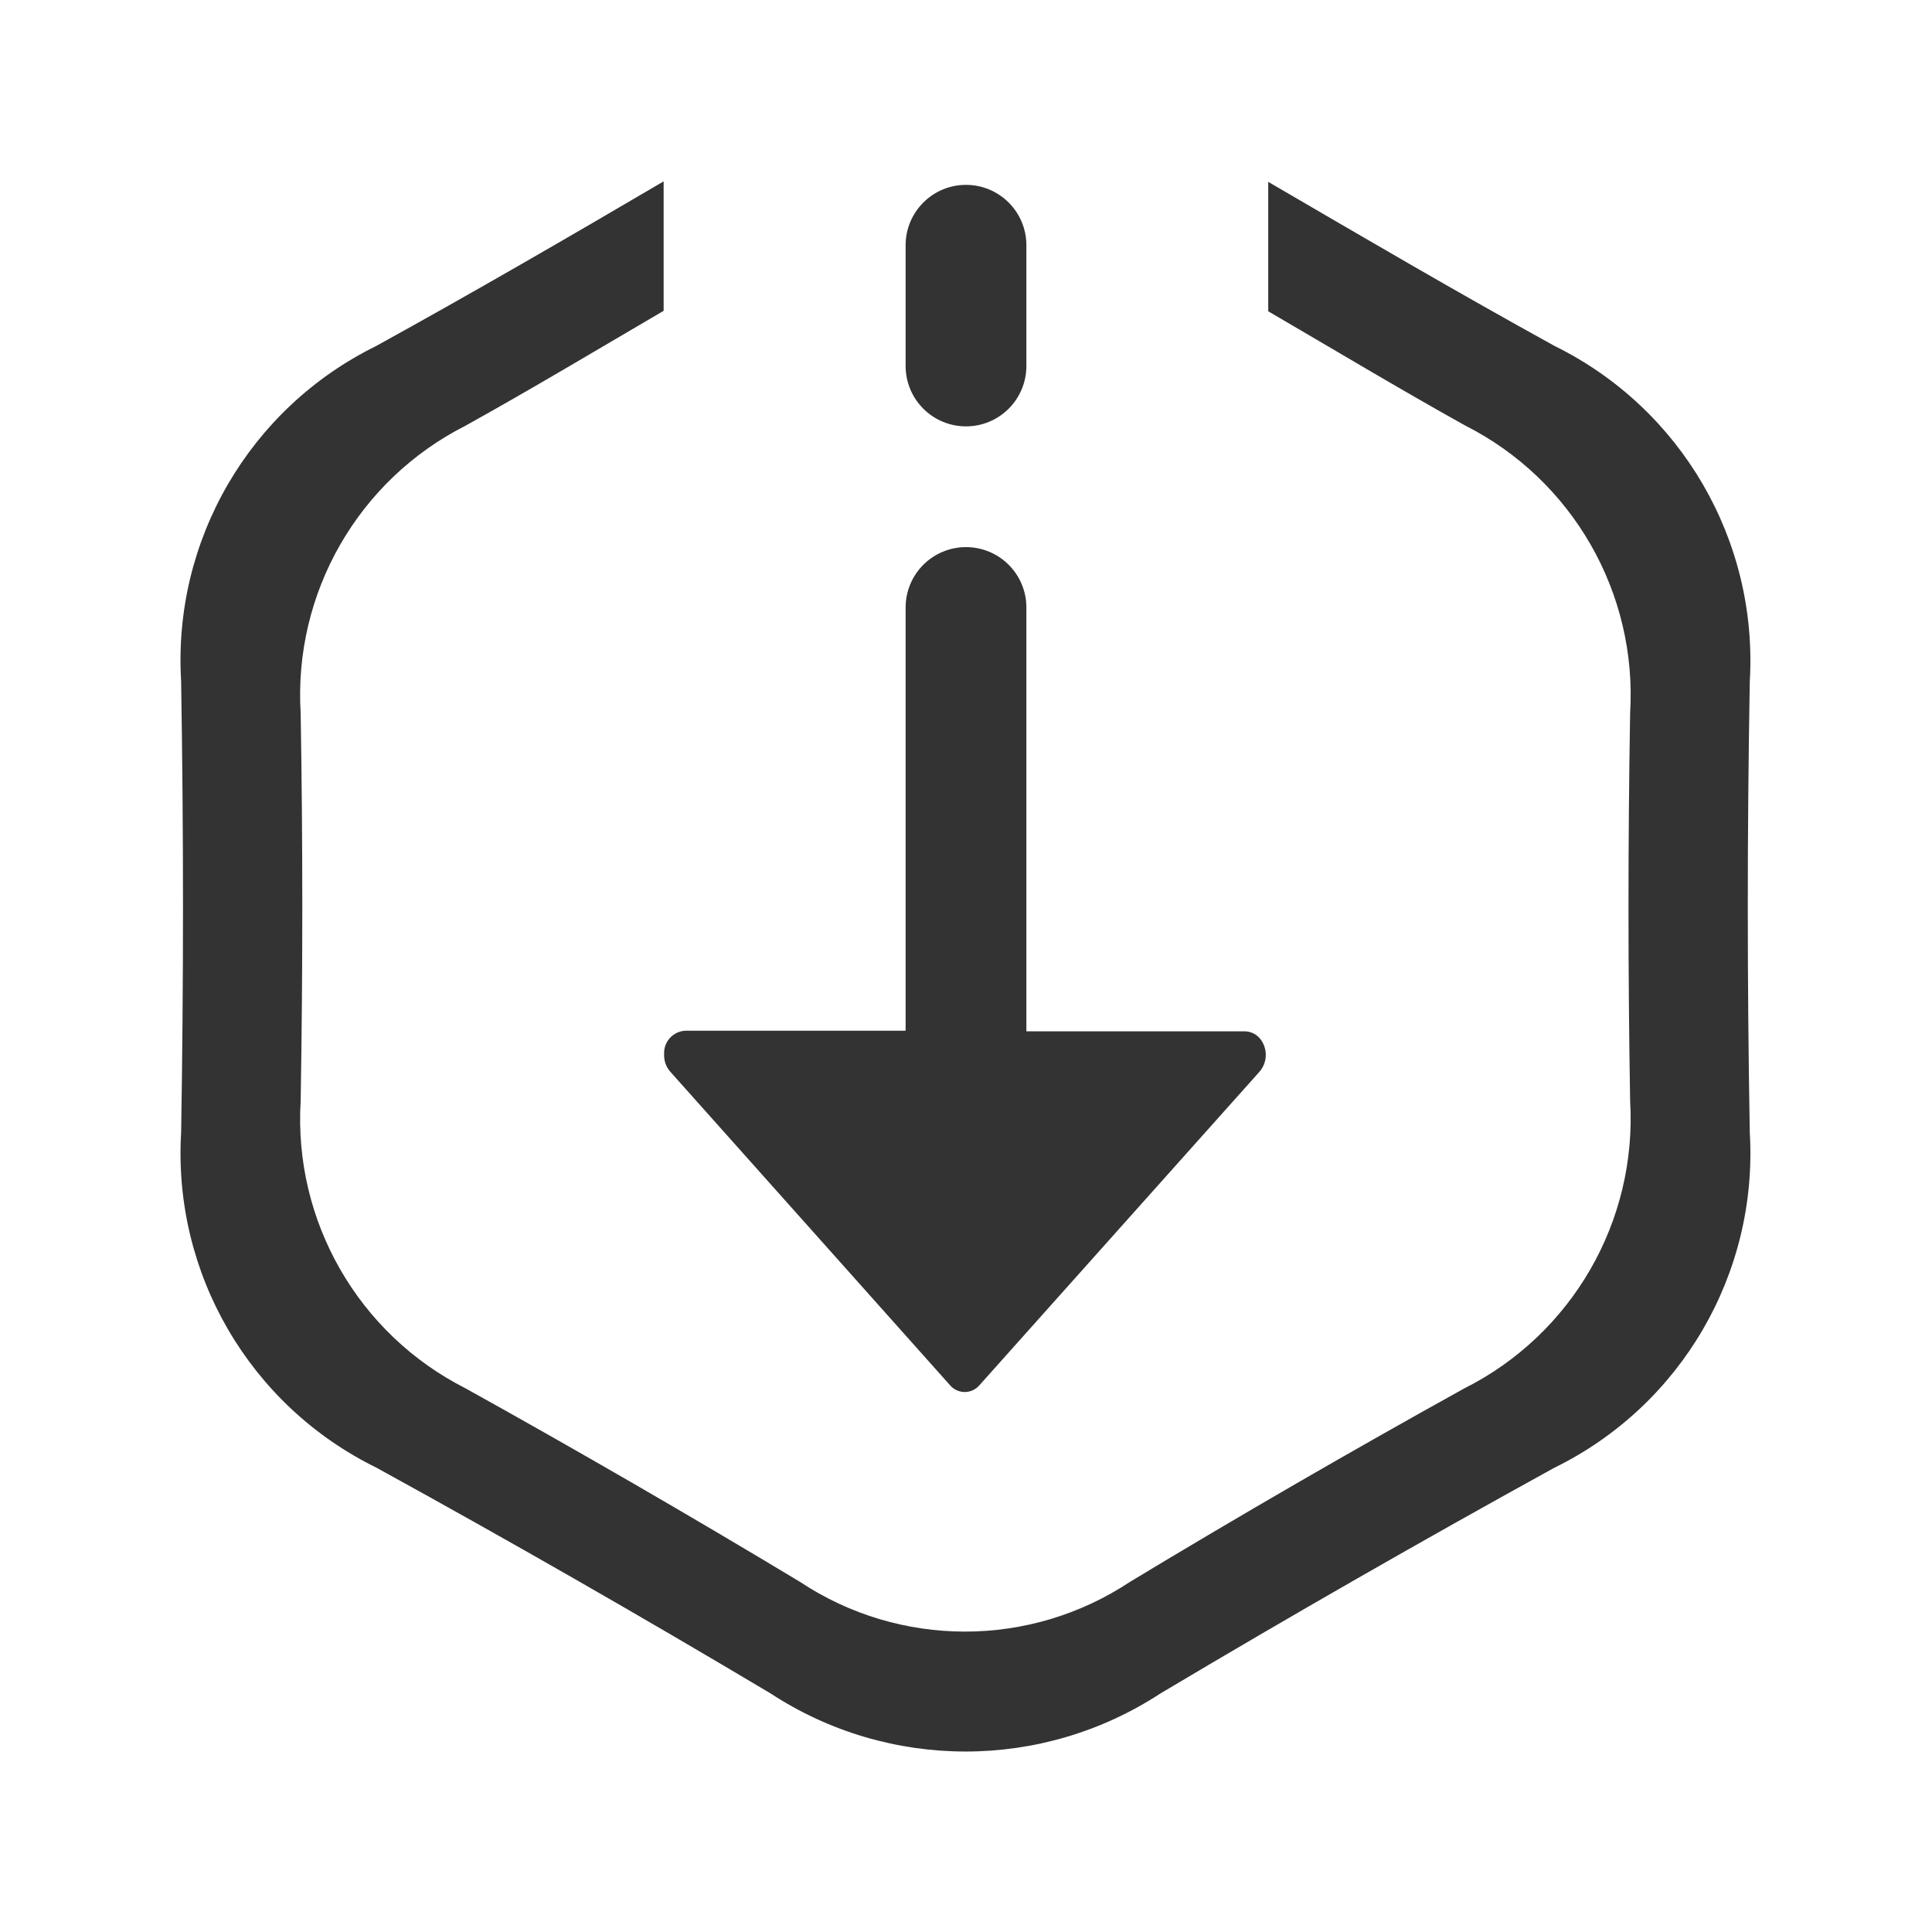
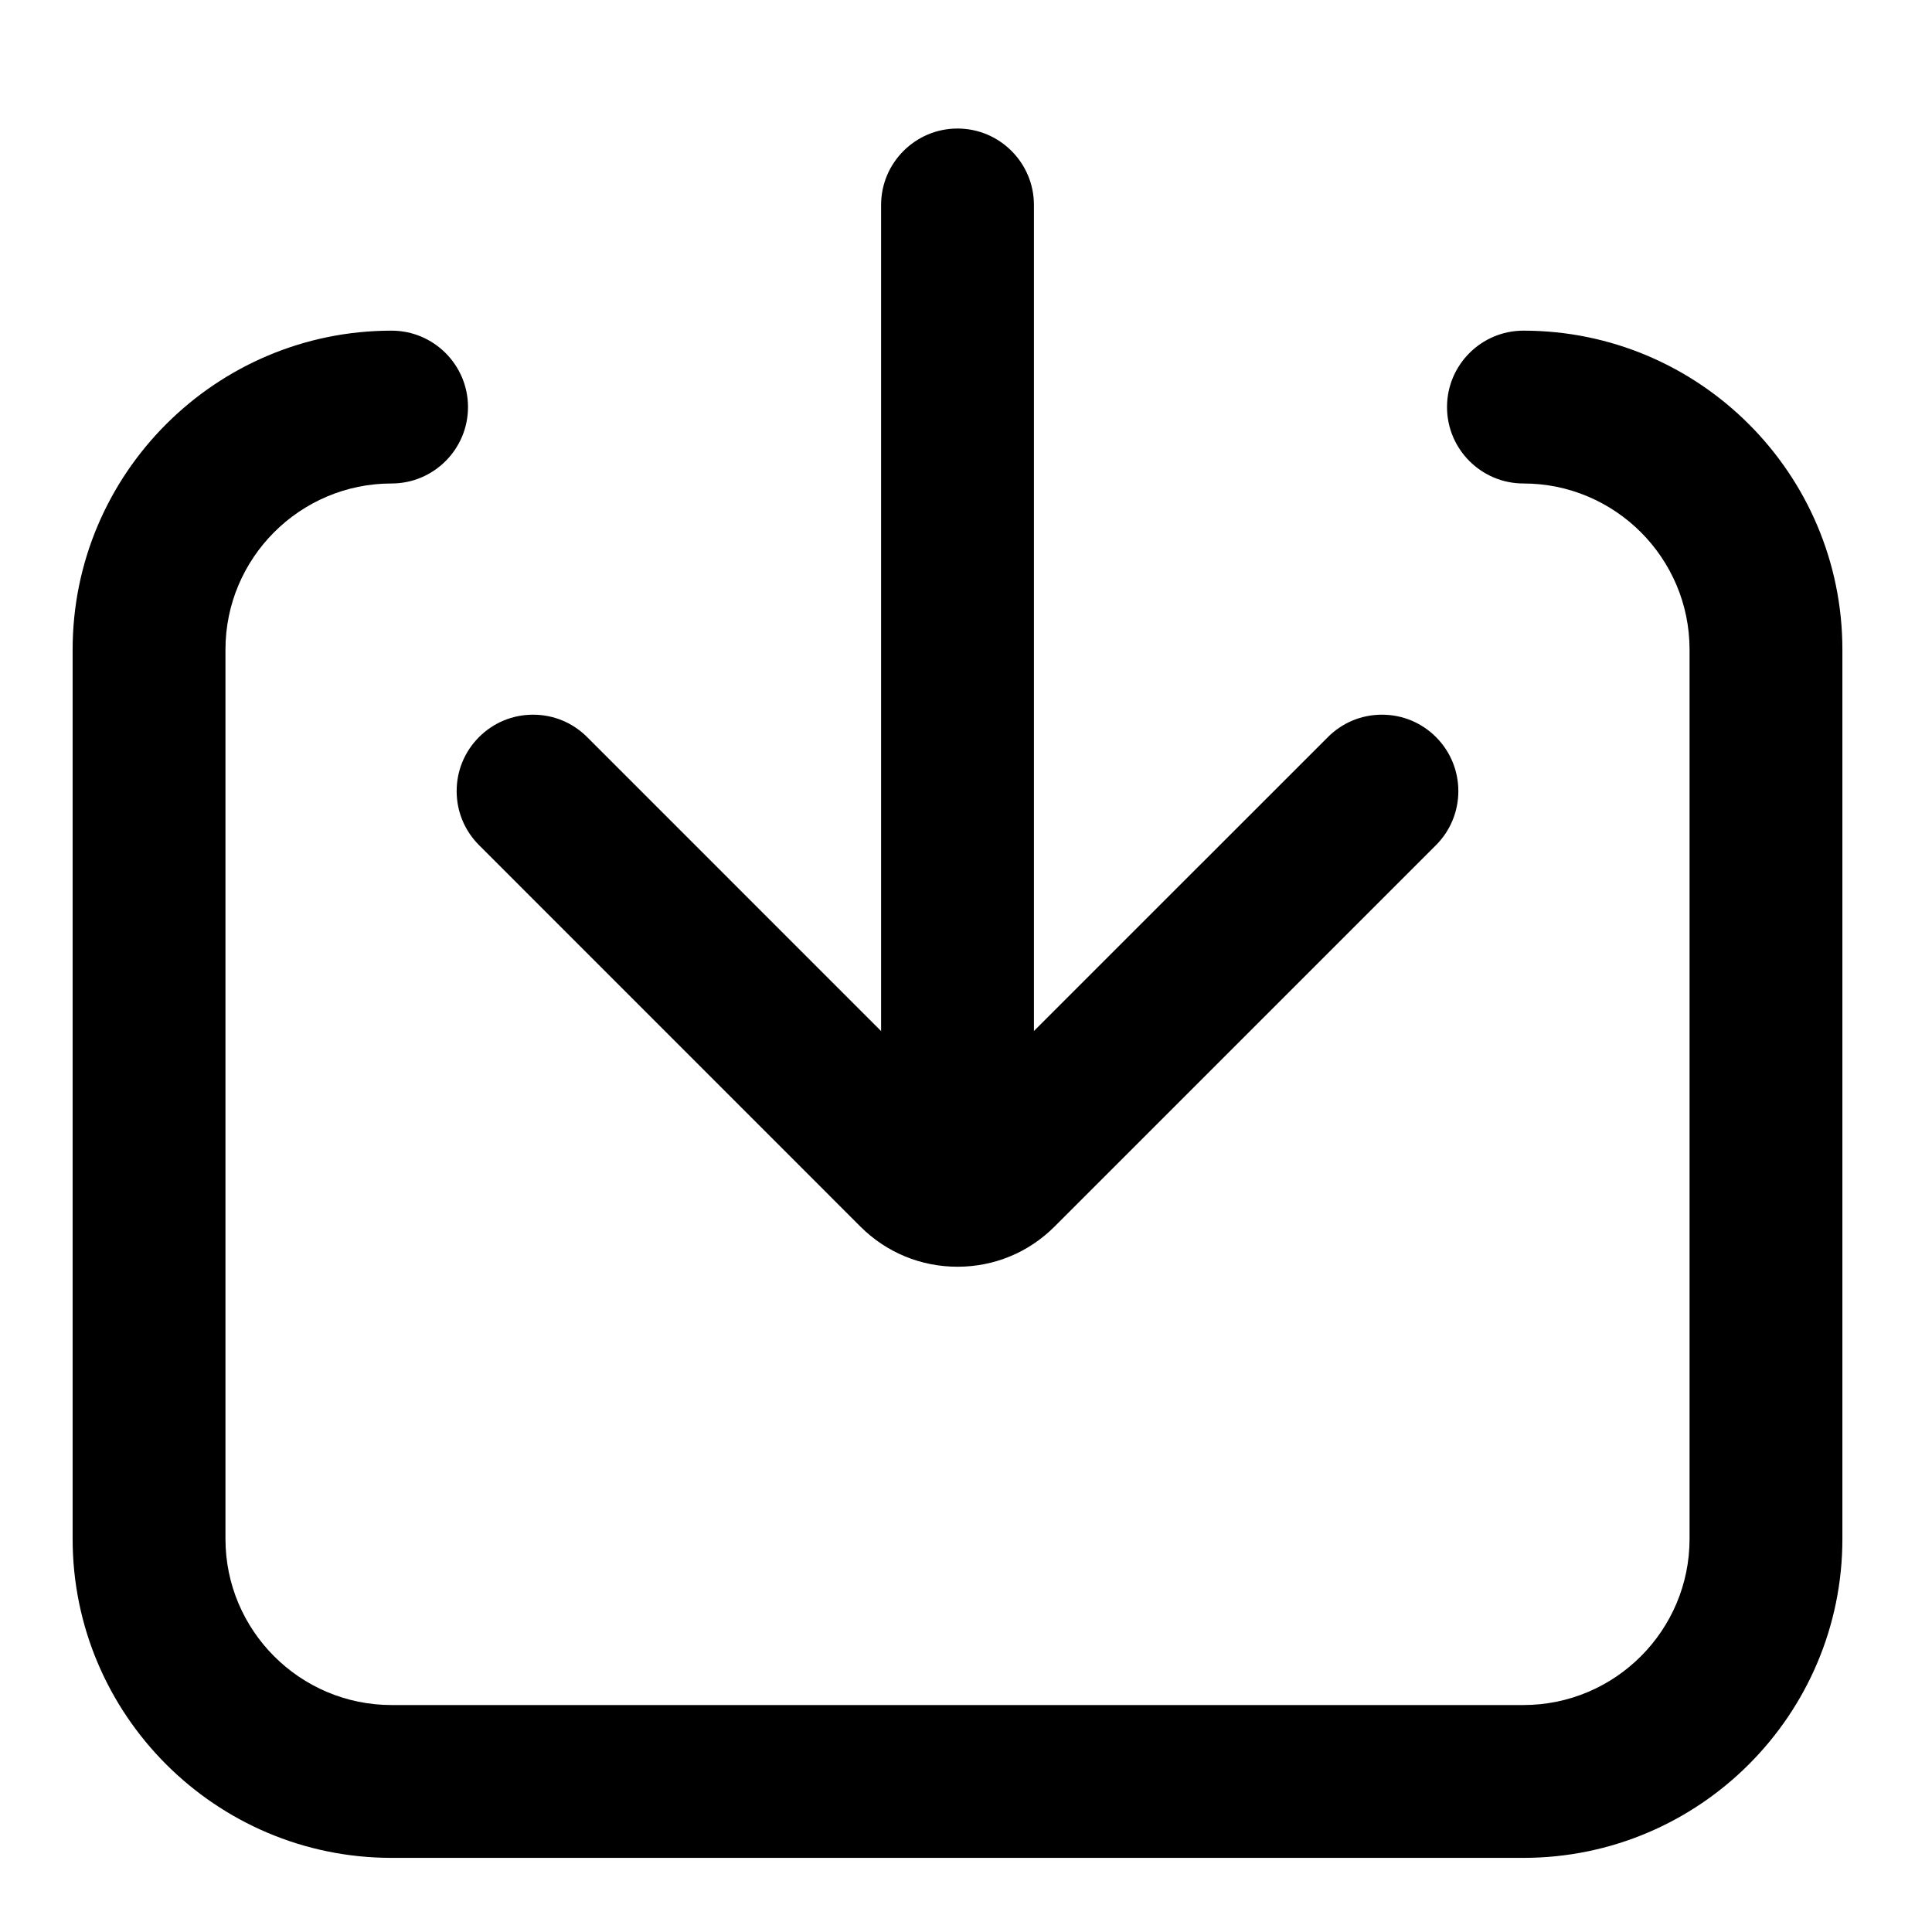
- <svg xmlns="http://www.w3.org/2000/svg" t="1591245960848" class="icon" viewBox="0 0 1024 1024" version="1.1" p-id="1182" width="200" height="200">
+ <svg xmlns="http://www.w3.org/2000/svg" t="1591854032027" class="icon" viewBox="0 0 1024 1024" version="1.1" p-id="7799" width="200" height="200">
  <defs>
    <style type="text/css" />
  </defs>
-   <path d="M823.872 777.92q-105.408 58.048-208.768 119.616a188.8 188.8 0 0 1-206.72 0q-103.36-61.632-208.832-119.616A185.6 185.6 0 0 1 96 600.32q1.984-119.616 0-239.232a185.6 185.6 0 0 1 103.296-177.664c51.2-28.224 101.888-57.6 152.448-87.296v68.608c-34.88 20.416-69.504 41.152-104.832 60.8A160 160 0 0 0 159.36 378.048q1.728 102.4 0 205.376a160 160 0 0 0 87.552 152.512q89.6 49.792 176.96 102.4a158.272 158.272 0 0 0 175.168 0q87.552-52.864 176.96-102.4A160 160 0 0 0 864 583.36q-1.728-102.4 0-205.376a160 160 0 0 0-87.552-152.512c-35.136-19.584-69.568-40.256-104.256-60.48V96.384c50.368 29.376 100.736 58.88 151.872 87.04a185.92 185.92 0 0 1 103.36 177.664q-2.112 119.616 0 239.232a185.6 185.6 0 0 1-103.552 177.6z m-304.704-43.776a10.24 10.24 0 0 1-15.68 0l-148.48-166.4a13.184 13.184 0 0 1-3.008-8.96 11.84 11.84 0 0 1 11.136-12.48H480V321.984a32 32 0 0 1 64 0v224.64h115.712a10.624 10.624 0 0 1 7.936 3.648 13.632 13.632 0 0 1 0 17.664zM512 225.984a32 32 0 0 1-32-32v-64a32 32 0 0 1 64 0v64a32 32 0 0 1-32 32z" fill="#333333" p-id="1183" />
+   <path d="M507.493 671.396c-19.395 0-37.647-7.526-51.37-21.201l-202.223-202.256c-7.65-7.65-11.863-17.822-11.863-28.639s4.212-20.99 11.863-28.639 17.821-11.861 28.639-11.861c10.817 0 20.99 4.21 28.639 11.861l196.302 196.321 196.348-196.321c7.65-7.65 17.821-11.861 28.639-11.861s20.99 4.21 28.639 11.861c15.794 15.794 15.794 41.484 0 57.283l-202.218 202.202c-13.707 13.706-31.956 21.25-51.395 21.25z" p-id="7800" />
+   <path d="M507.499 663.33c-22.331 0-40.5-18.163-40.5-40.505v-514.196c0-22.334 18.163-40.505 40.5-40.505s40.505 18.164 40.505 40.505v514.196c0 22.337-18.164 40.505-40.505 40.505z" p-id="7801" />
+   <path d="M207.55 984.711c-93.221 0-169.055-75.837-169.055-169.055v-471.348c0-93.22 75.837-169.055 169.055-169.055 22.331 0 40.5 18.163 40.5 40.5s-18.163 40.5-40.5 40.5c-48.556 0-88.052 39.5-88.052 88.052v471.348c0 48.551 39.499 88.052 88.052 88.052h599.901c48.551 0 88.052-39.5 88.052-88.052v-471.348c0-48.551-39.5-88.052-88.052-88.052-22.331 0-40.5-18.163-40.5-40.5s18.163-40.5 40.5-40.5c93.221 0 169.055 75.837 169.055 169.055v471.348c0 93.221-75.837 169.055-169.055 169.055h-599.901z" p-id="7802" />
</svg>
